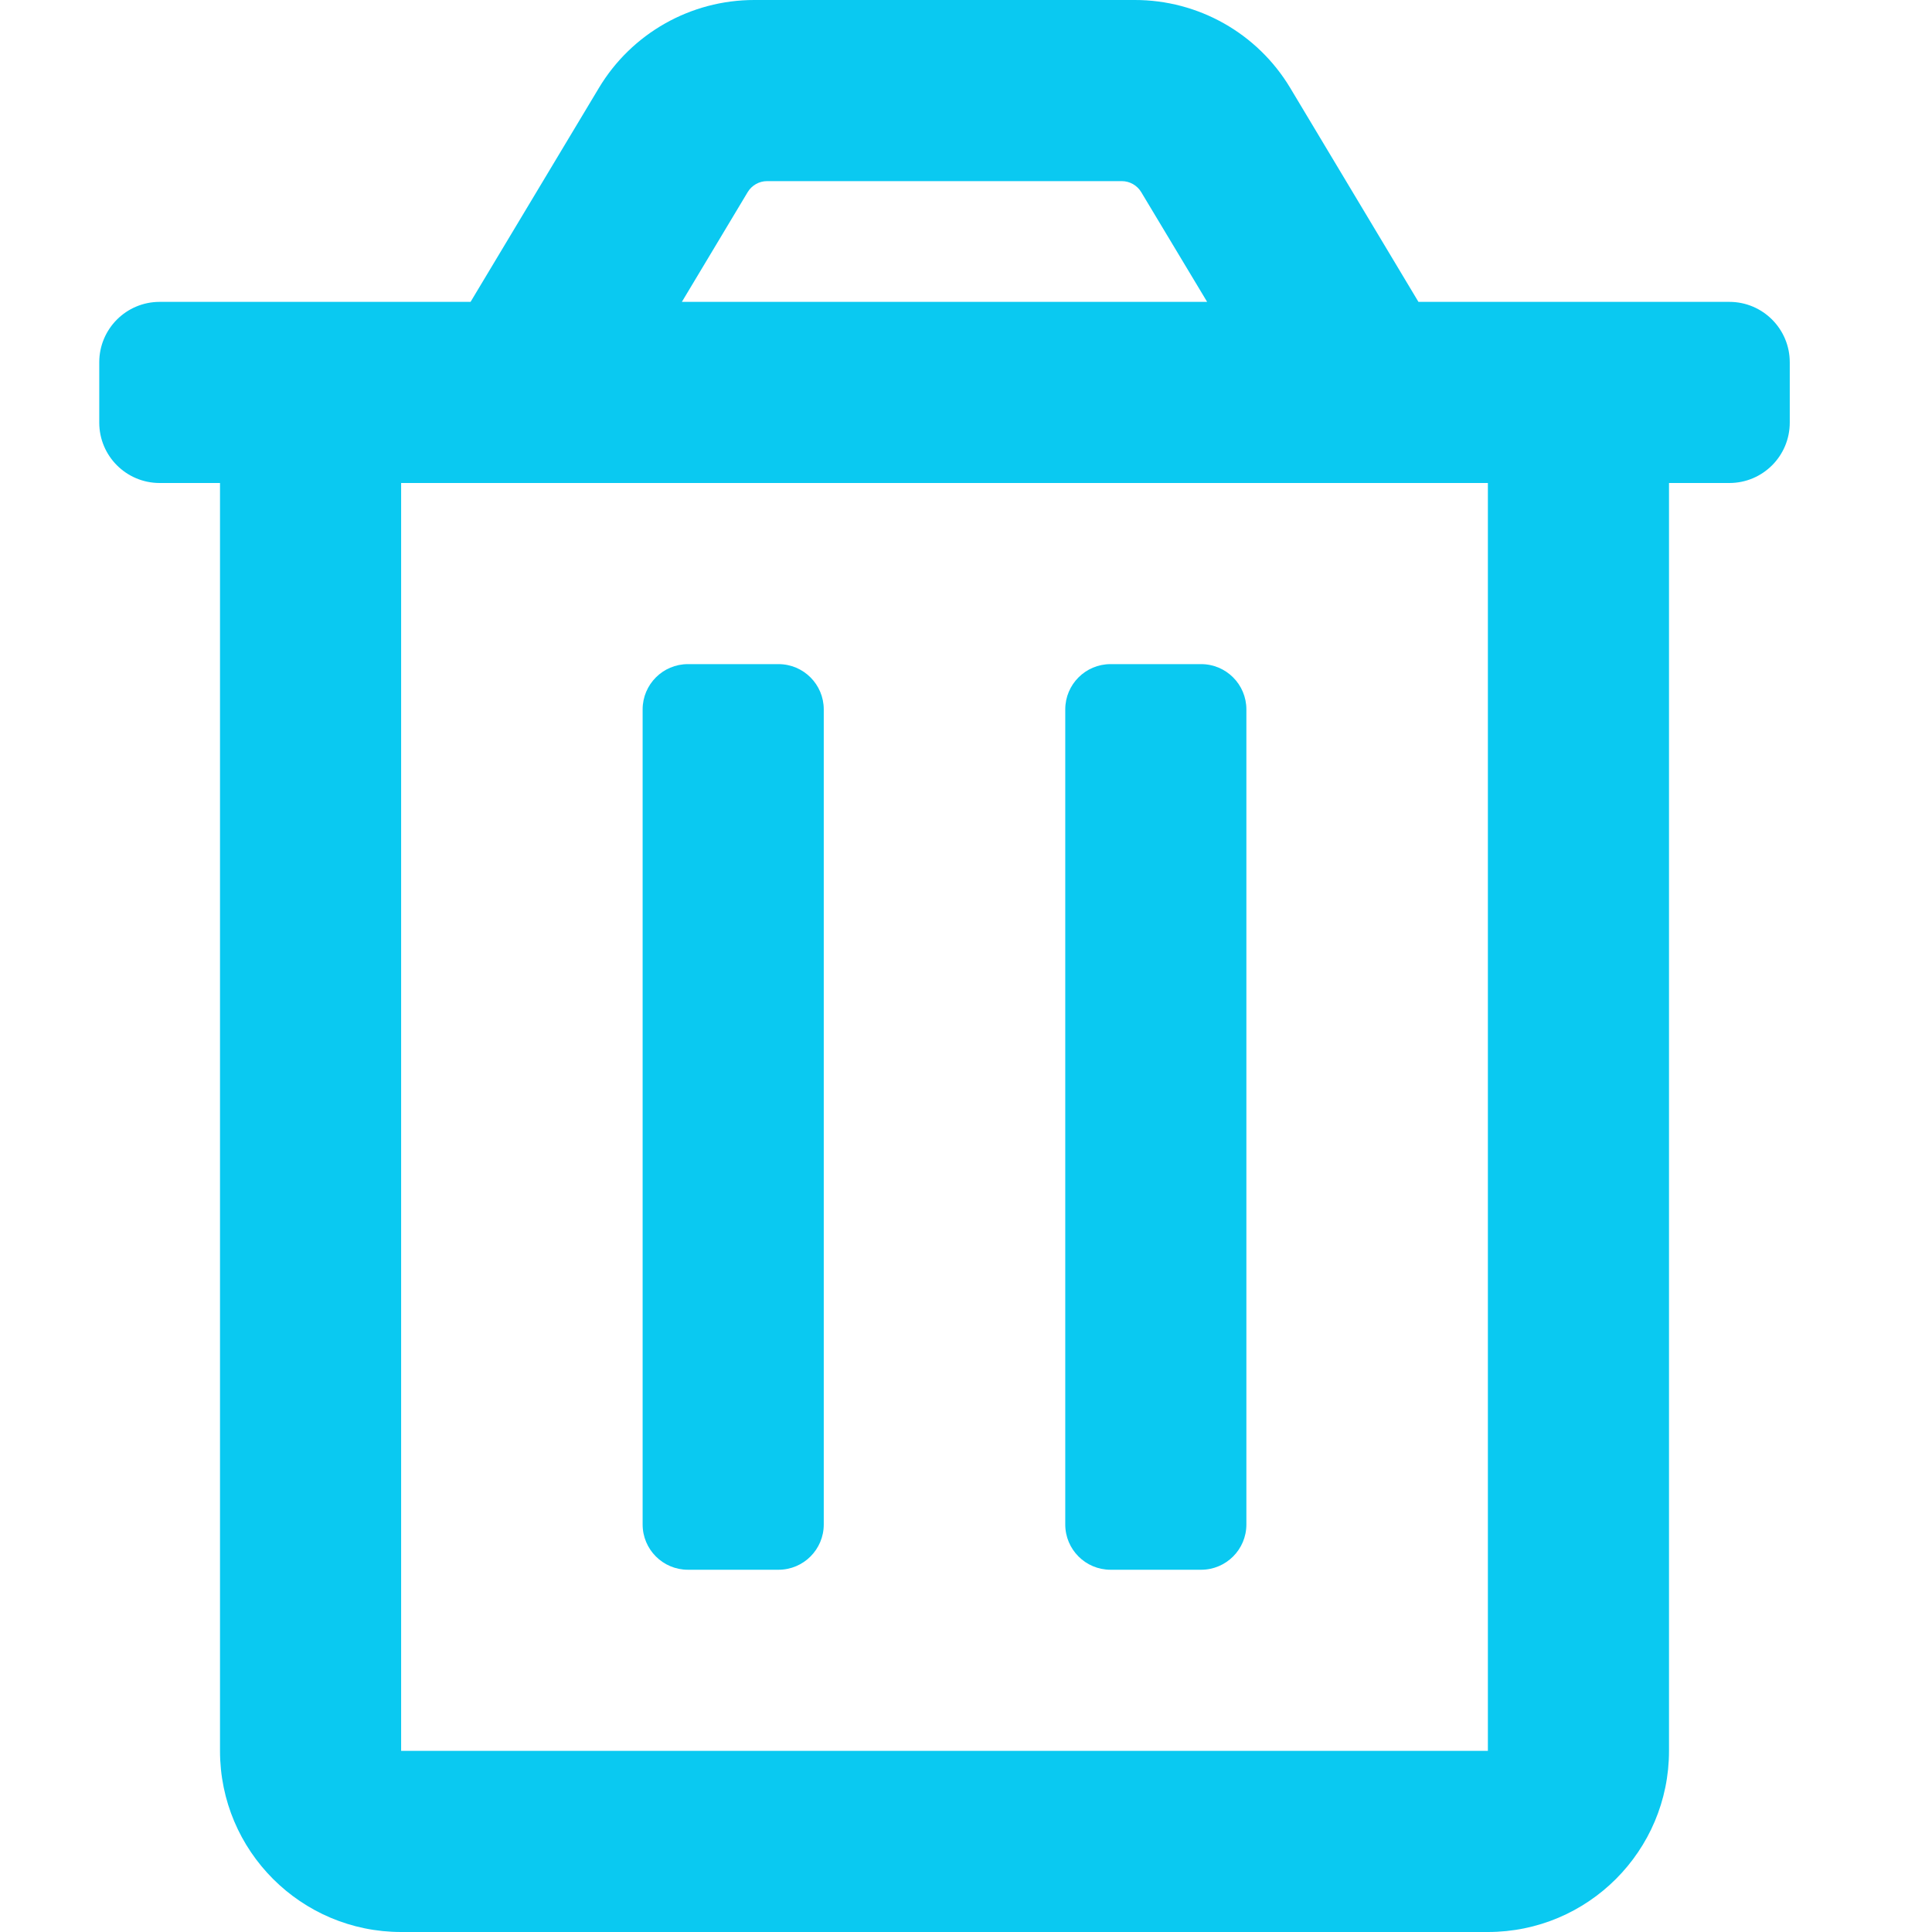
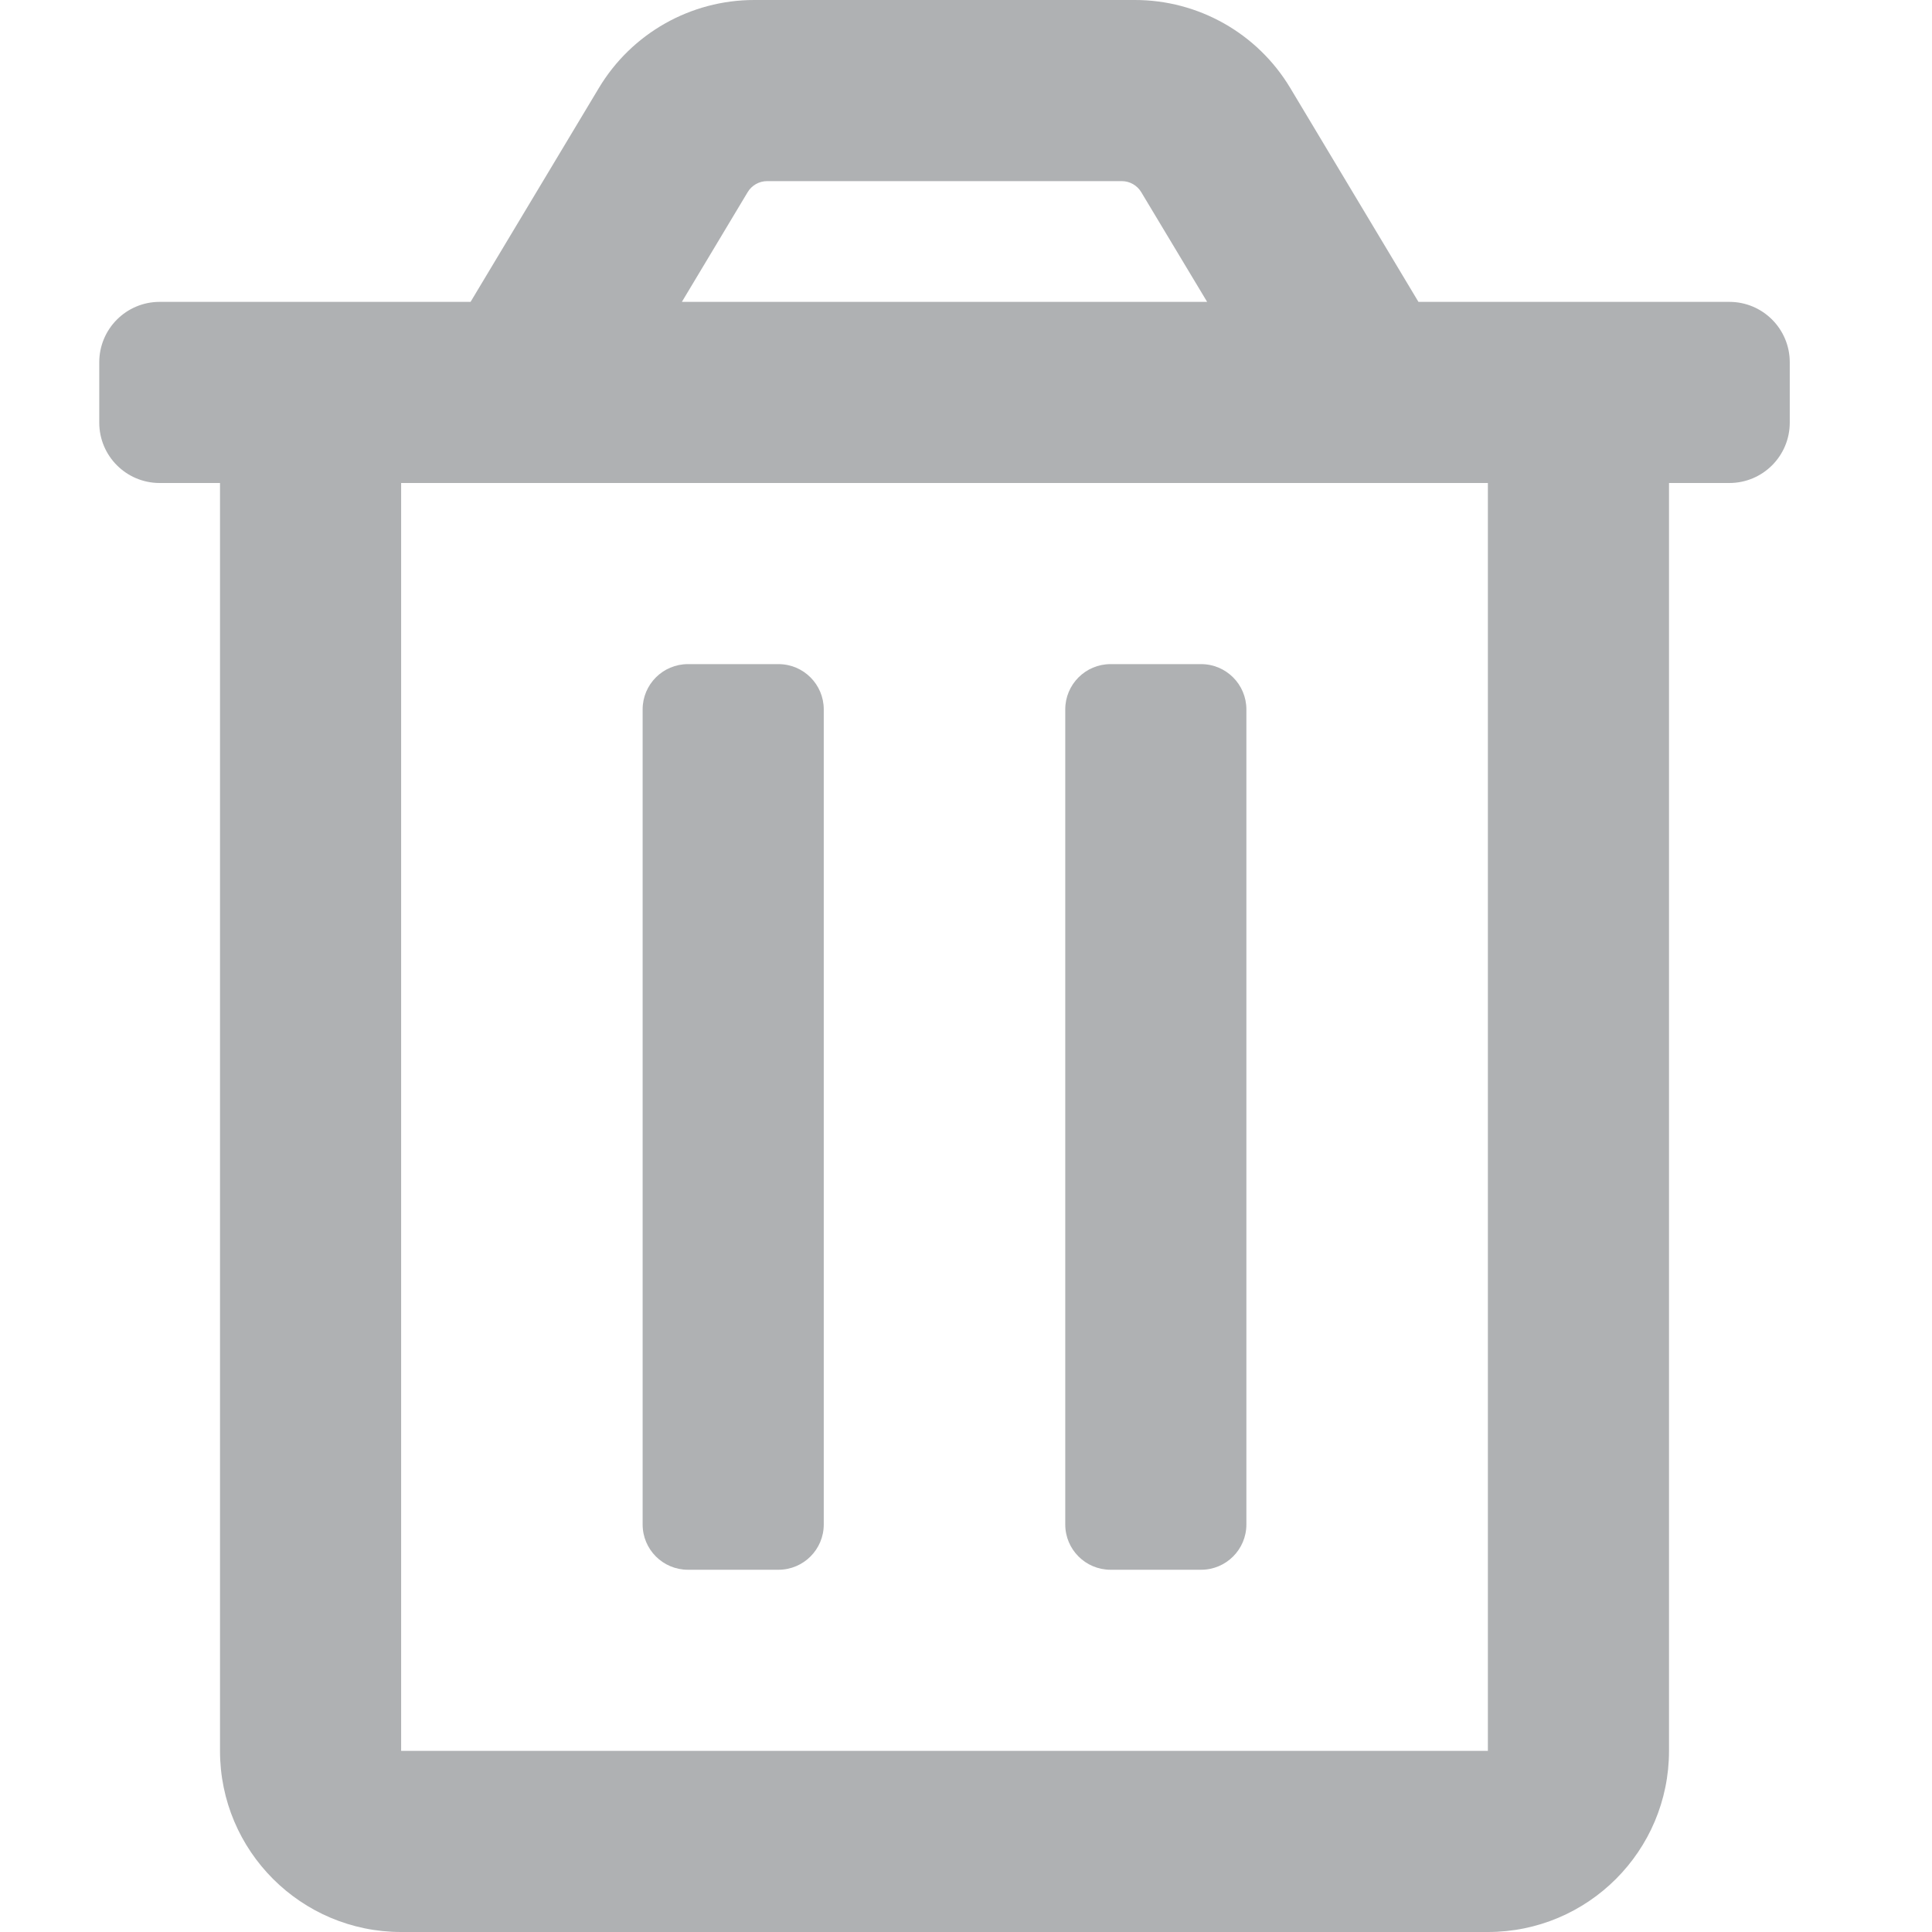
<svg xmlns="http://www.w3.org/2000/svg" viewBox="0 0 16 16" version="1.1" id="svg832" width="16" height="16">
  <defs id="defs836" />
-   <path d="m 9.197,13 h 0.75 a 0.375,0.375 0 0 0 0.375,-0.375 V 5.875 A 0.375,0.375 0 0 0 9.947,5.5 H 9.197 a 0.375,0.375 0 0 0 -0.375,0.375 v 6.75 a 0.375,0.375 0 0 0 0.375,0.375 z M 14.322,2.5 h -2.575 l -1.062,-1.772 A 1.5,1.5 0 0 0 9.397,-5.2727135e-6 H 6.247 A 1.5,1.5 0 0 0 4.96,0.728 L 3.897,2.5 H 1.322 a 0.5,0.5 0 0 0 -0.5,0.5 v 0.5 a 0.5,0.5 0 0 0 0.5,0.5 H 1.822 V 14.5 a 1.5,1.5 0 0 0 1.5,1.5 h 9 a 1.5,1.5 0 0 0 1.5,-1.5 V 4 h 0.5 a 0.5,0.5 0 0 0 0.5,-0.5 V 3 a 0.5,0.5 0 0 0 -0.5,-0.5 z M 6.192,1.591 a 0.188,0.188 0 0 1 0.161,-0.091 h 2.937 a 0.188,0.188 0 0 1 0.161,0.091 L 9.997,2.5 H 5.647 Z M 12.322,14.5 H 3.322 V 4 h 9 z m -6.625,-1.5 h 0.75 a 0.375,0.375 0 0 0 0.375,-0.375 V 5.875 A 0.375,0.375 0 0 0 6.447,5.5 H 5.697 a 0.375,0.375 0 0 0 -0.375,0.375 v 6.75 a 0.375,0.375 0 0 0 0.375,0.375 z" id="path830" style="stroke-width:0.031;fill:#0ac9f1;fill-opacity:1" />
+   <path d="m 9.197,13 h 0.75 a 0.375,0.375 0 0 0 0.375,-0.375 V 5.875 A 0.375,0.375 0 0 0 9.947,5.5 H 9.197 a 0.375,0.375 0 0 0 -0.375,0.375 v 6.75 a 0.375,0.375 0 0 0 0.375,0.375 z M 14.322,2.5 h -2.575 l -1.062,-1.772 A 1.5,1.5 0 0 0 9.397,-5.2727135e-6 H 6.247 A 1.5,1.5 0 0 0 4.96,0.728 L 3.897,2.5 H 1.322 a 0.5,0.5 0 0 0 -0.5,0.5 v 0.5 a 0.5,0.5 0 0 0 0.5,0.5 H 1.822 V 14.5 a 1.5,1.5 0 0 0 1.5,1.5 h 9 a 1.5,1.5 0 0 0 1.5,-1.5 V 4 h 0.5 a 0.5,0.5 0 0 0 0.5,-0.5 V 3 a 0.5,0.5 0 0 0 -0.5,-0.5 z M 6.192,1.591 a 0.188,0.188 0 0 1 0.161,-0.091 h 2.937 a 0.188,0.188 0 0 1 0.161,0.091 L 9.997,2.5 H 5.647 Z M 12.322,14.5 H 3.322 V 4 h 9 z m -6.625,-1.5 h 0.75 a 0.375,0.375 0 0 0 0.375,-0.375 V 5.875 A 0.375,0.375 0 0 0 6.447,5.5 H 5.697 a 0.375,0.375 0 0 0 -0.375,0.375 v 6.75 a 0.375,0.375 0 0 0 0.375,0.375 z" id="path830" style="stroke-width:0.031;fill:#afb1b3;fill-opacity:1" />
</svg>
